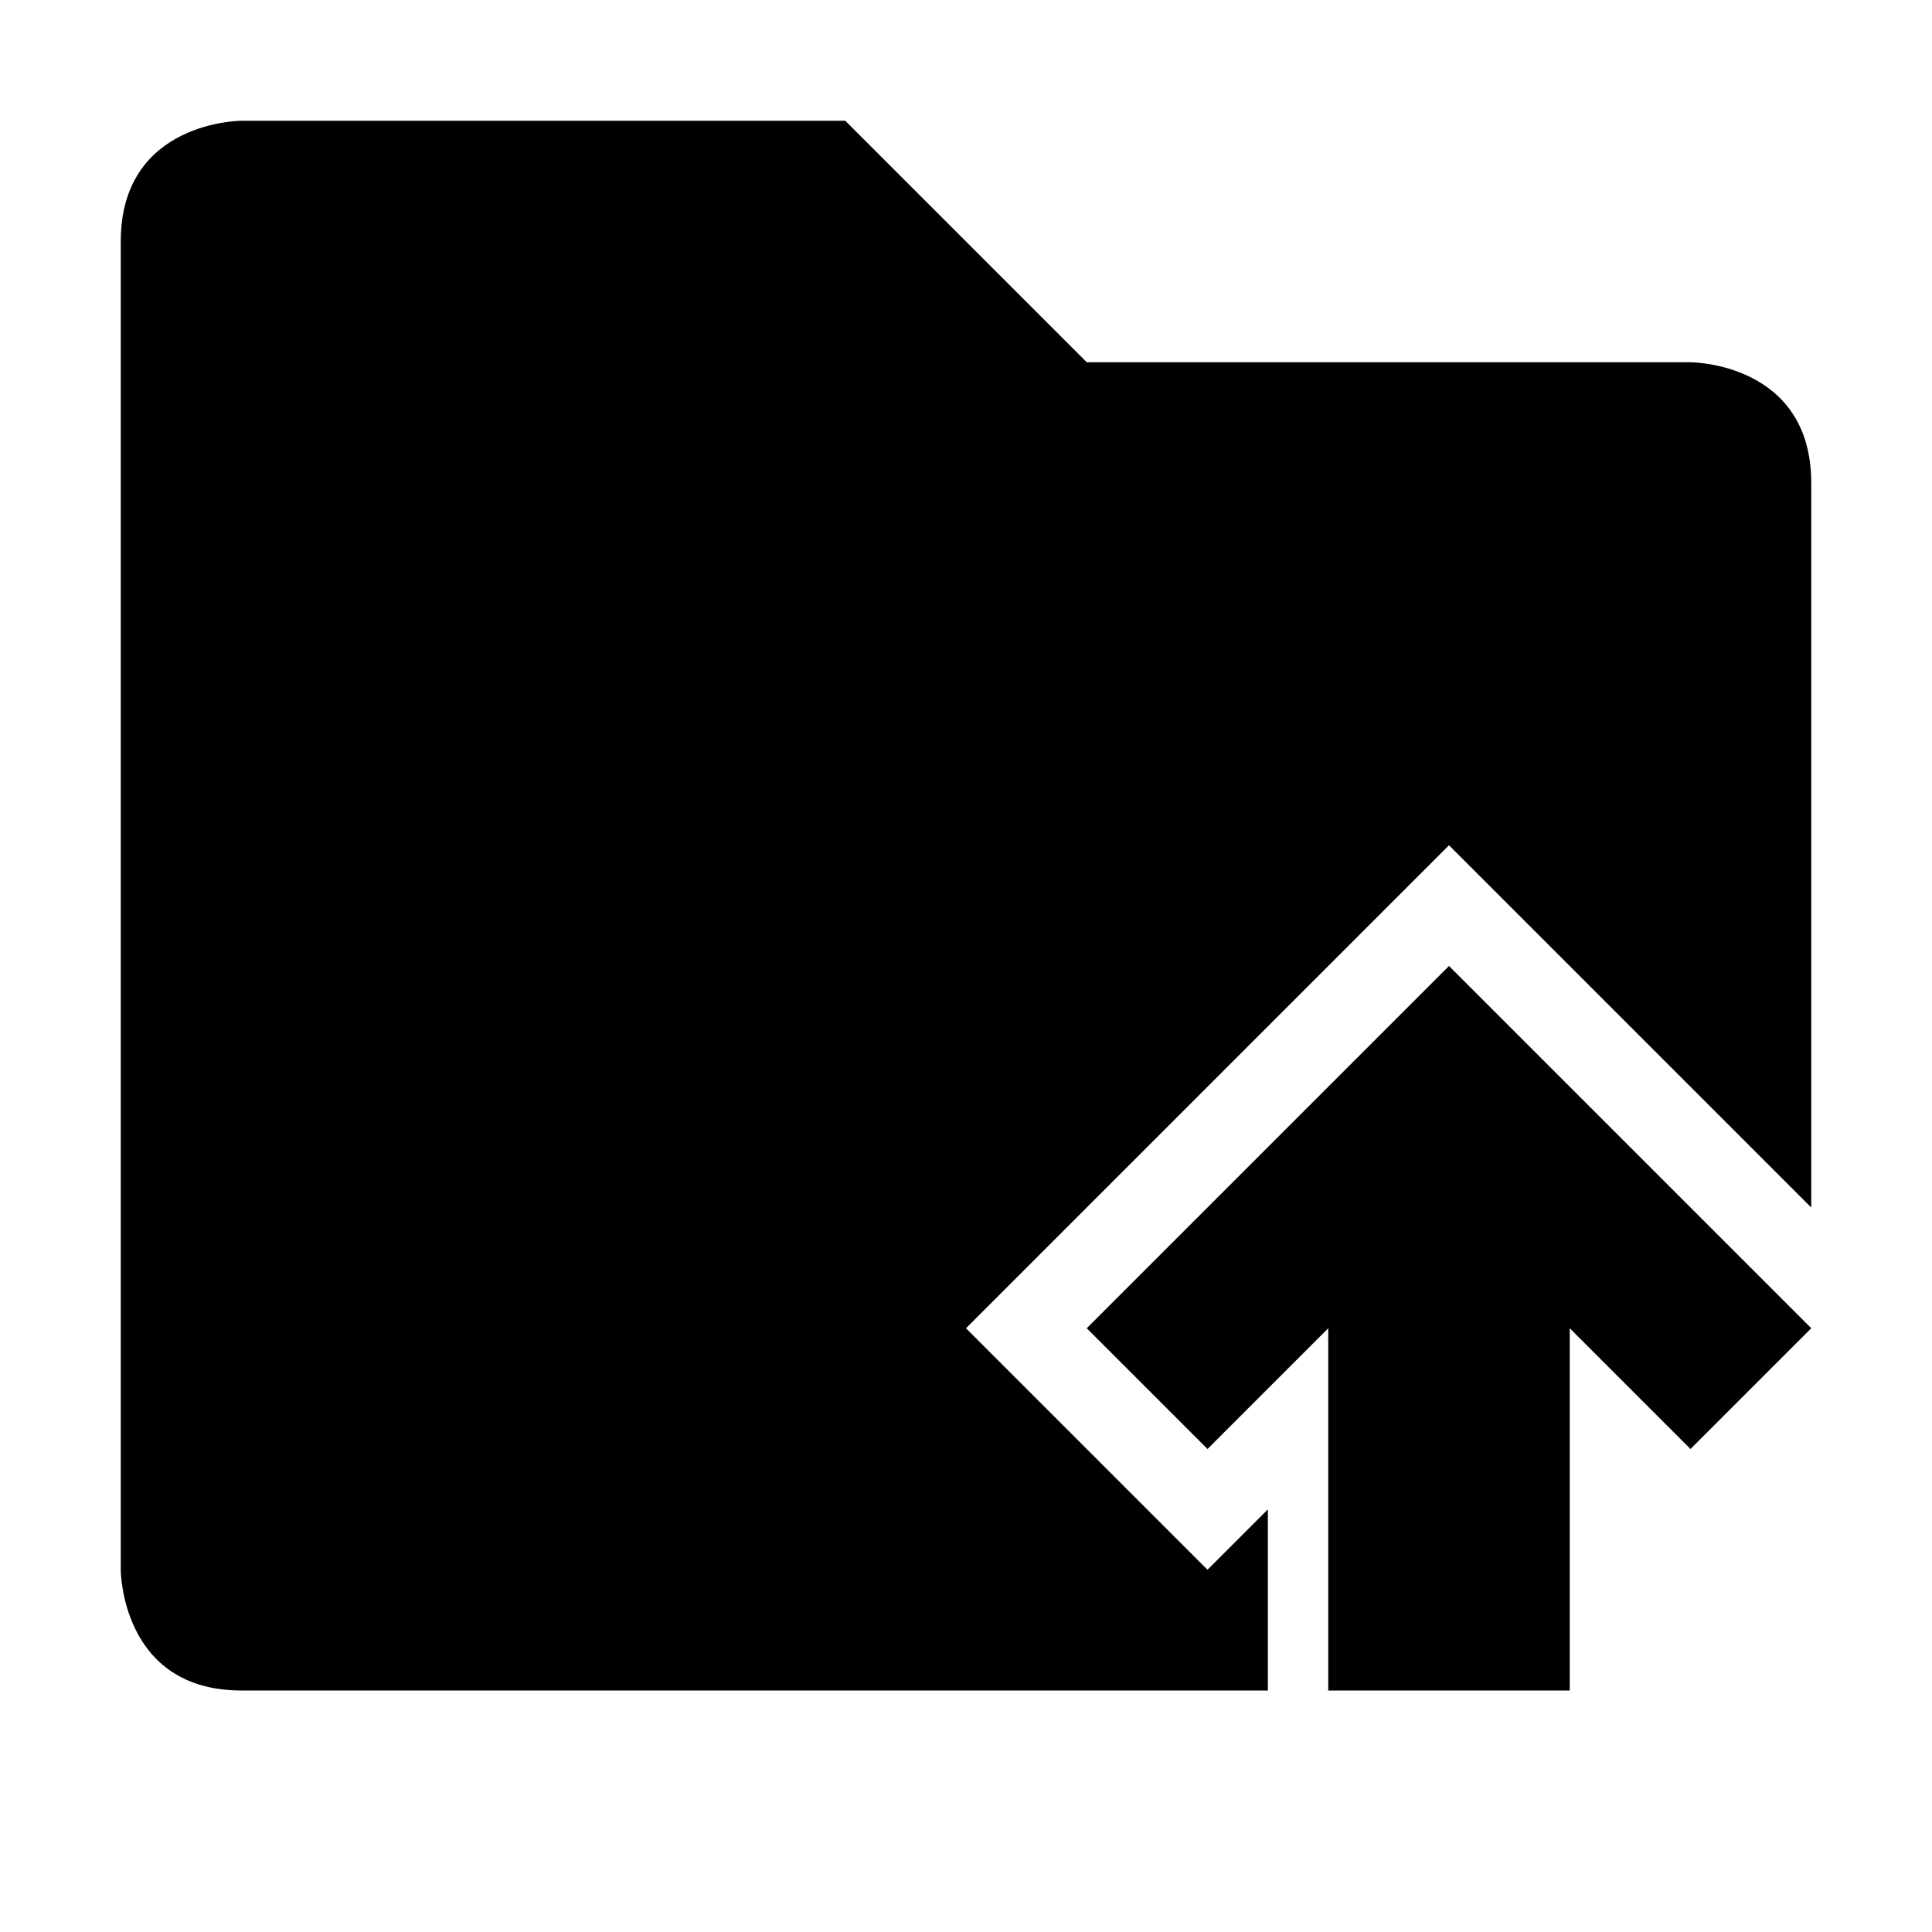
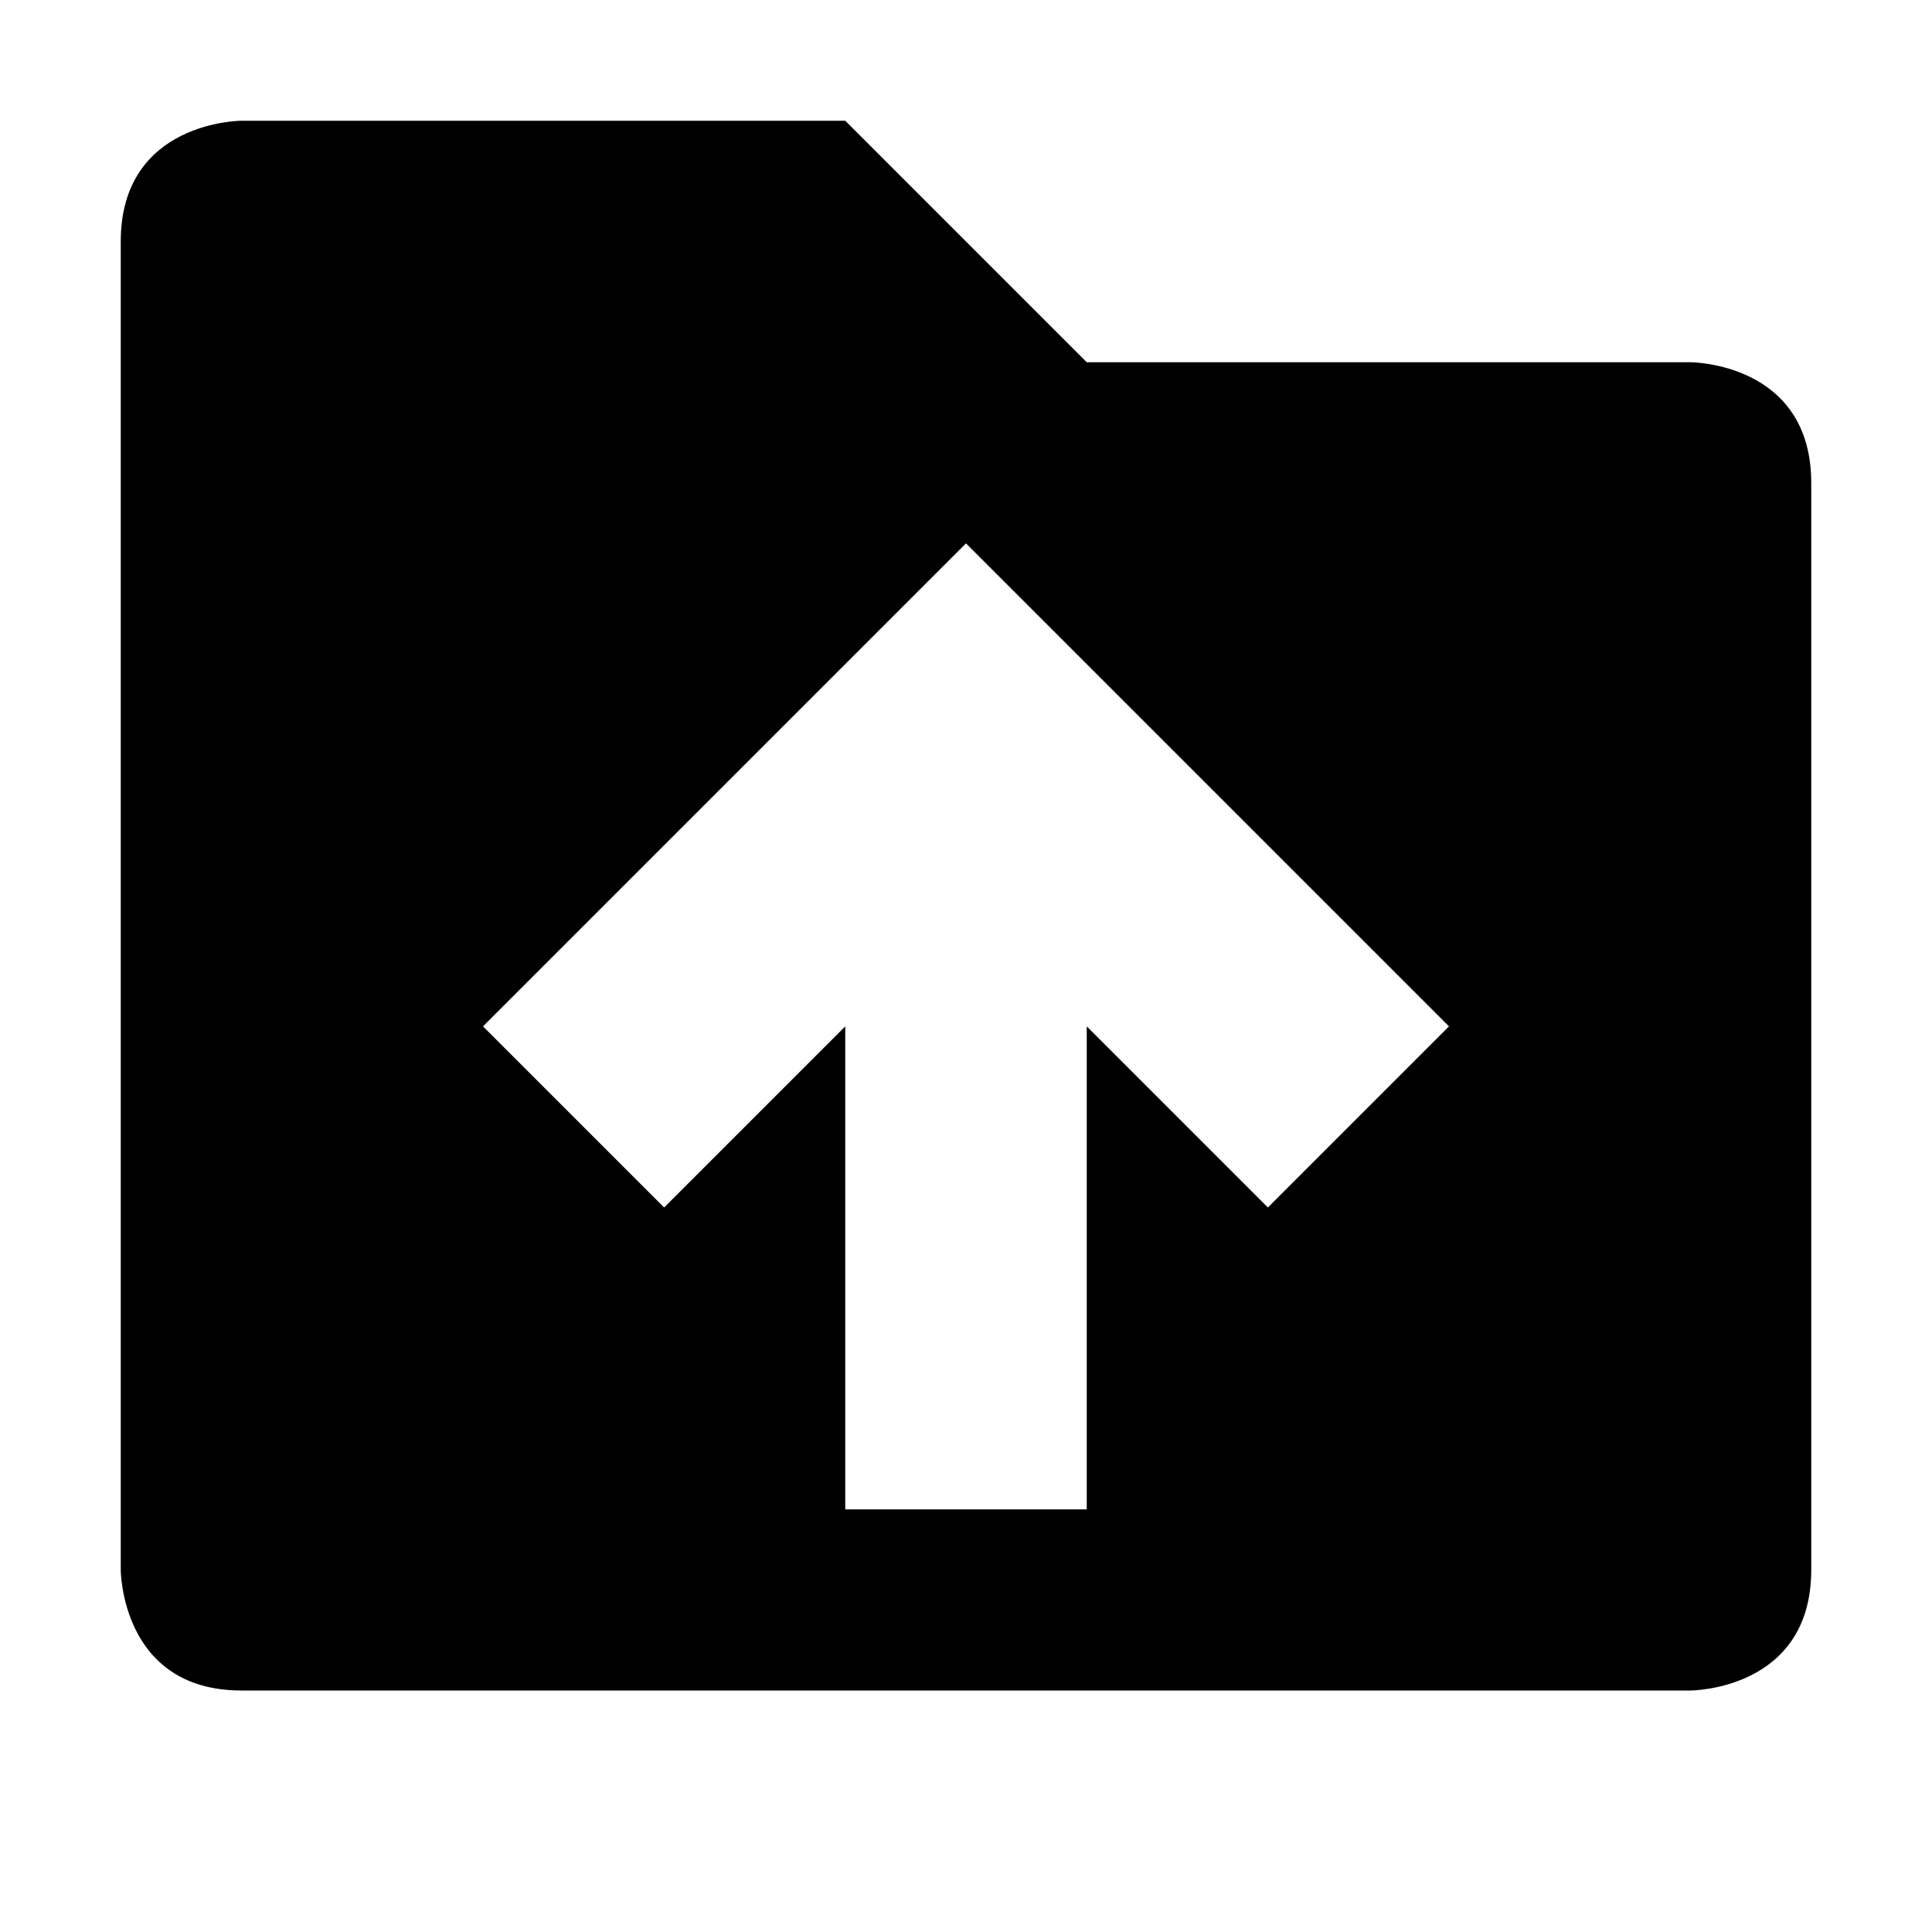
- <svg xmlns="http://www.w3.org/2000/svg" width="16" height="16" version="1.1">
-   <path style="fill:currentColor" d="M 2,1 C 2,1 1,1 1,2 V 13 C 1,13 1,14 2,14 H 10.5 V 12.5 L 10,13 8,11 12,7 15,10 V 4 C 15,3 14,3 14,3 H 9 L 7,1 Z" />
-   <path style="fill:currentColor" d="M 12,8 9,11 10,12 11,11 V 14 H 13 V 11 L 14,12 15,11 Z" />
+ <svg xmlns="http://www.w3.org/2000/svg" width="16" height="16" viewBox="0 0 16 16">
+   <path style="fill:currentColor;fill-rule:evenodd" d="M 1,2 V 13 C 1,13 1,14 2,14 H 14 C 14,14 15,14 15,13 V 4 C 15,3 14,3 14,3 H 9 L 7,1 H 2 C 2,1 1,1 1,2 Z M 8,4.5 12,8.5 10.5,10 9,8.5 V 12.5 H 7 V 8.5 L 5.5,10 4,8.5 Z" />
</svg>
